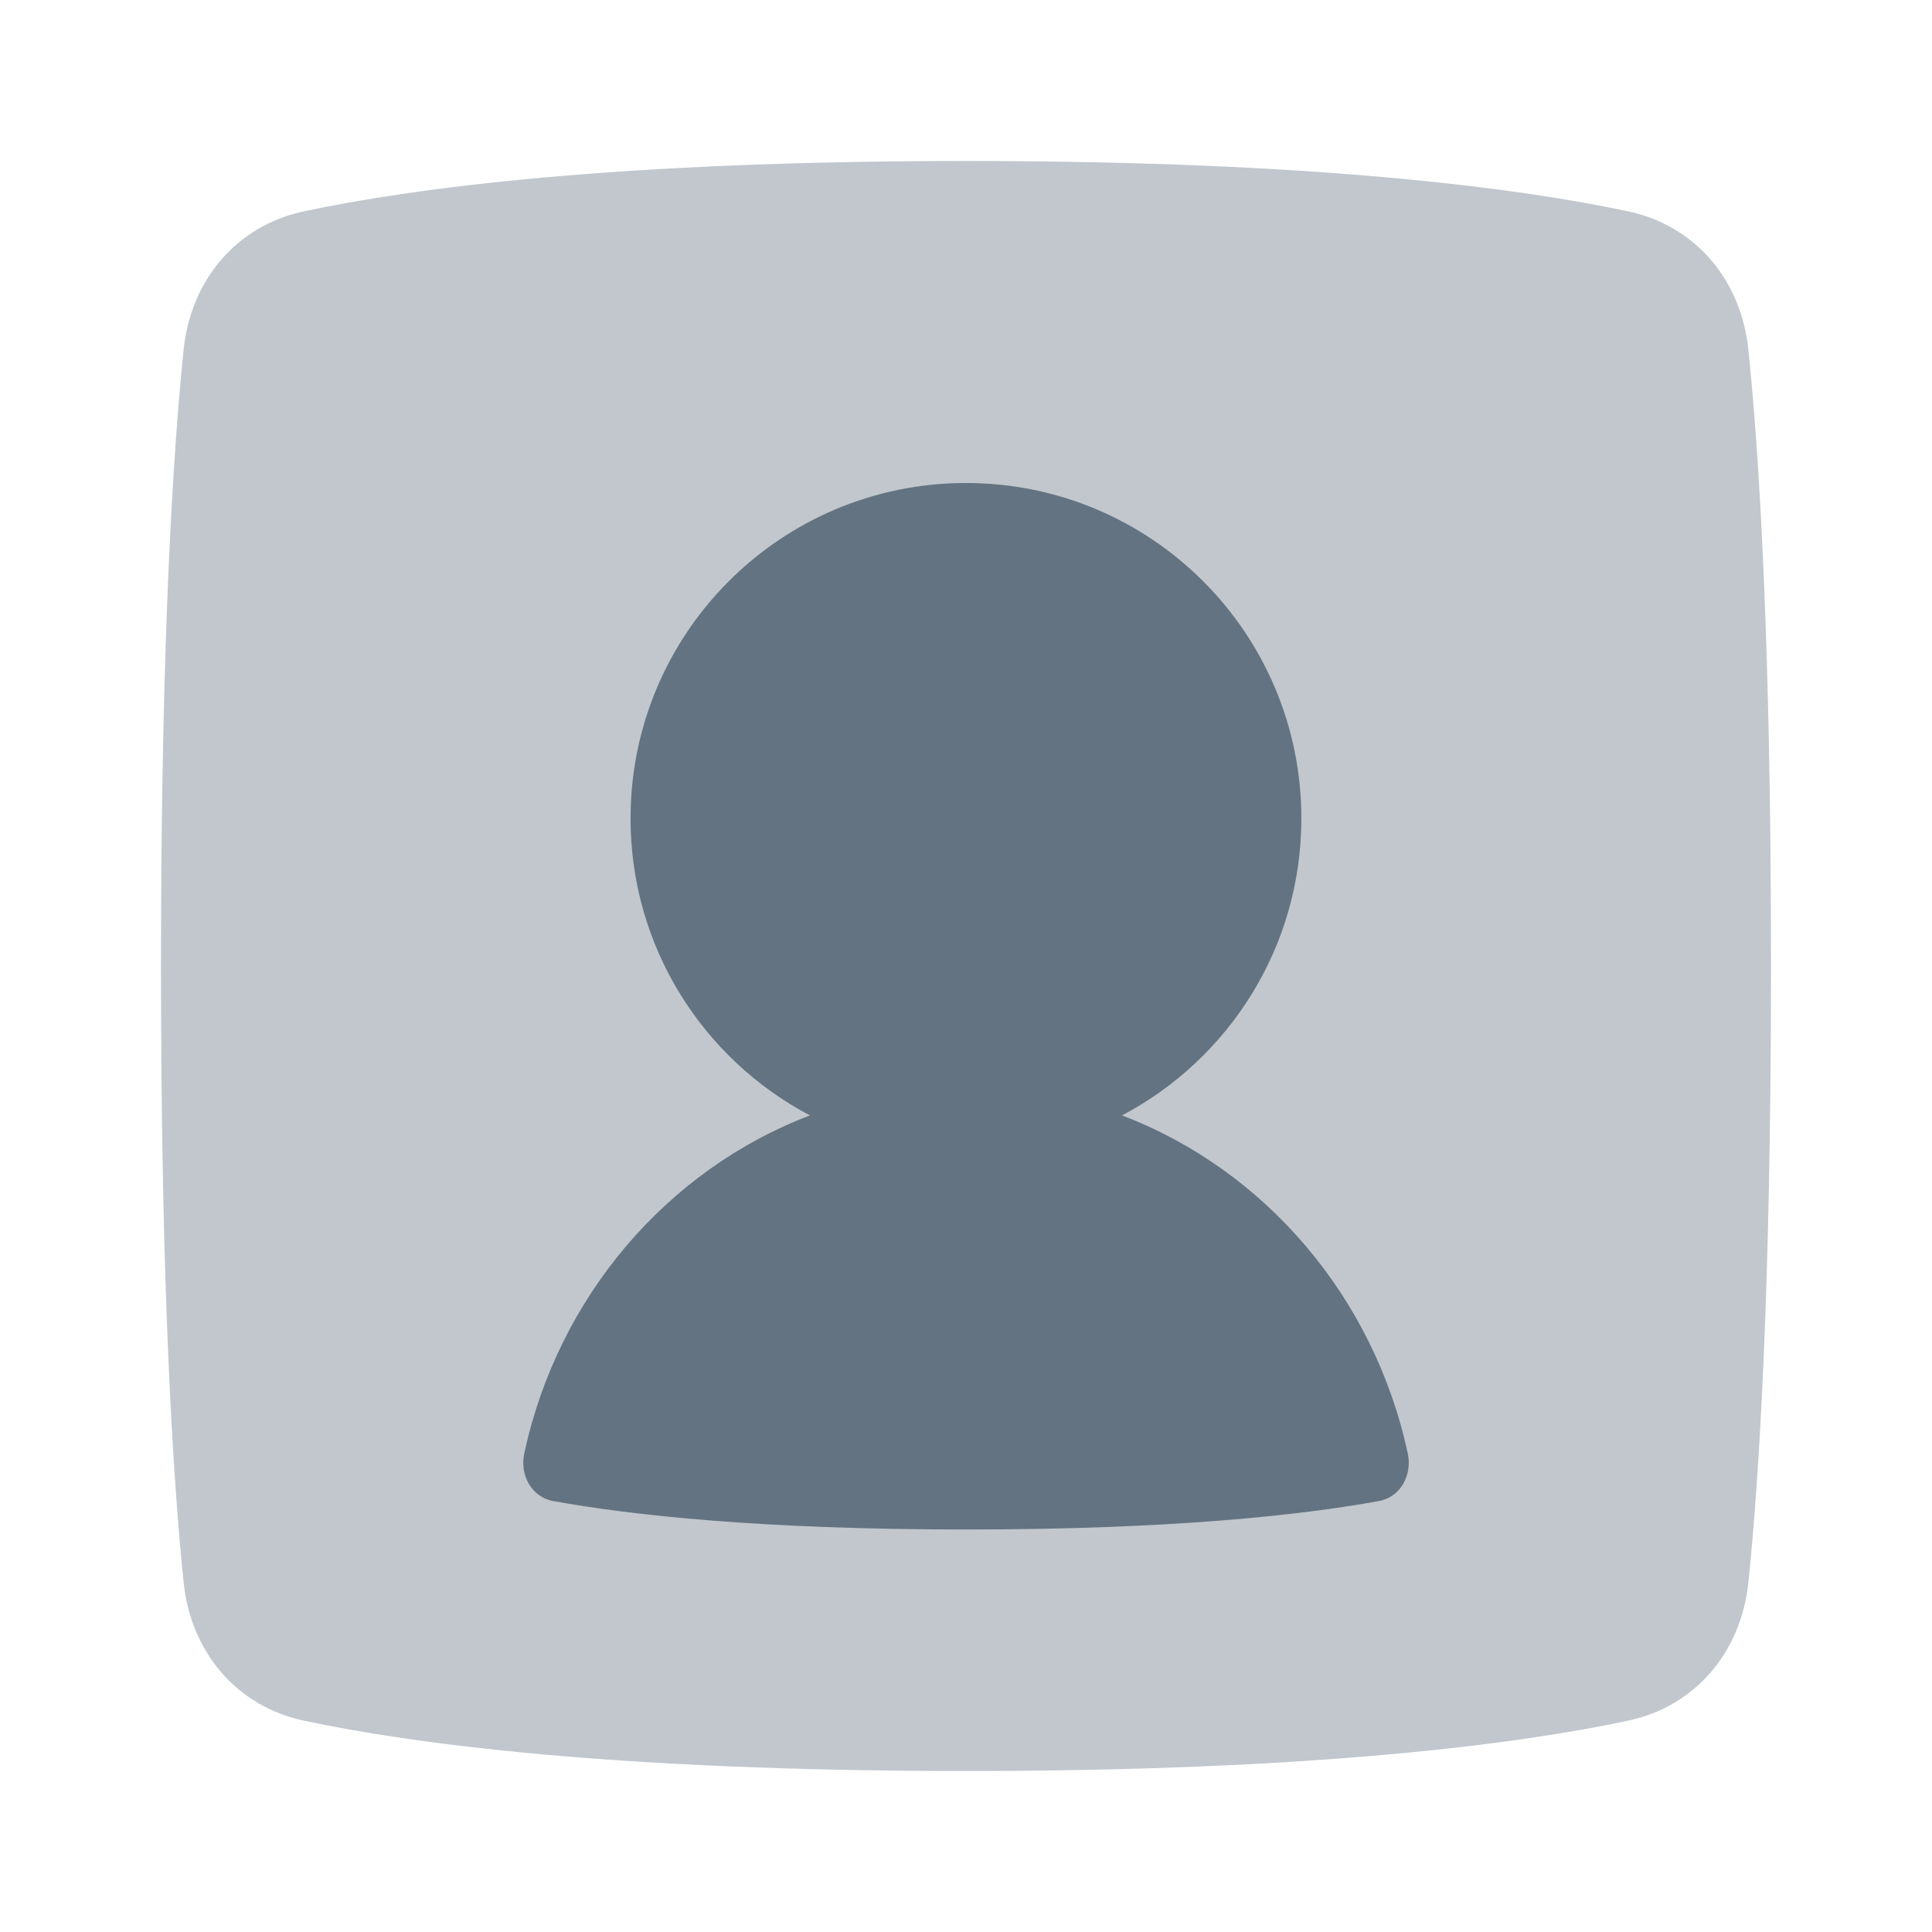
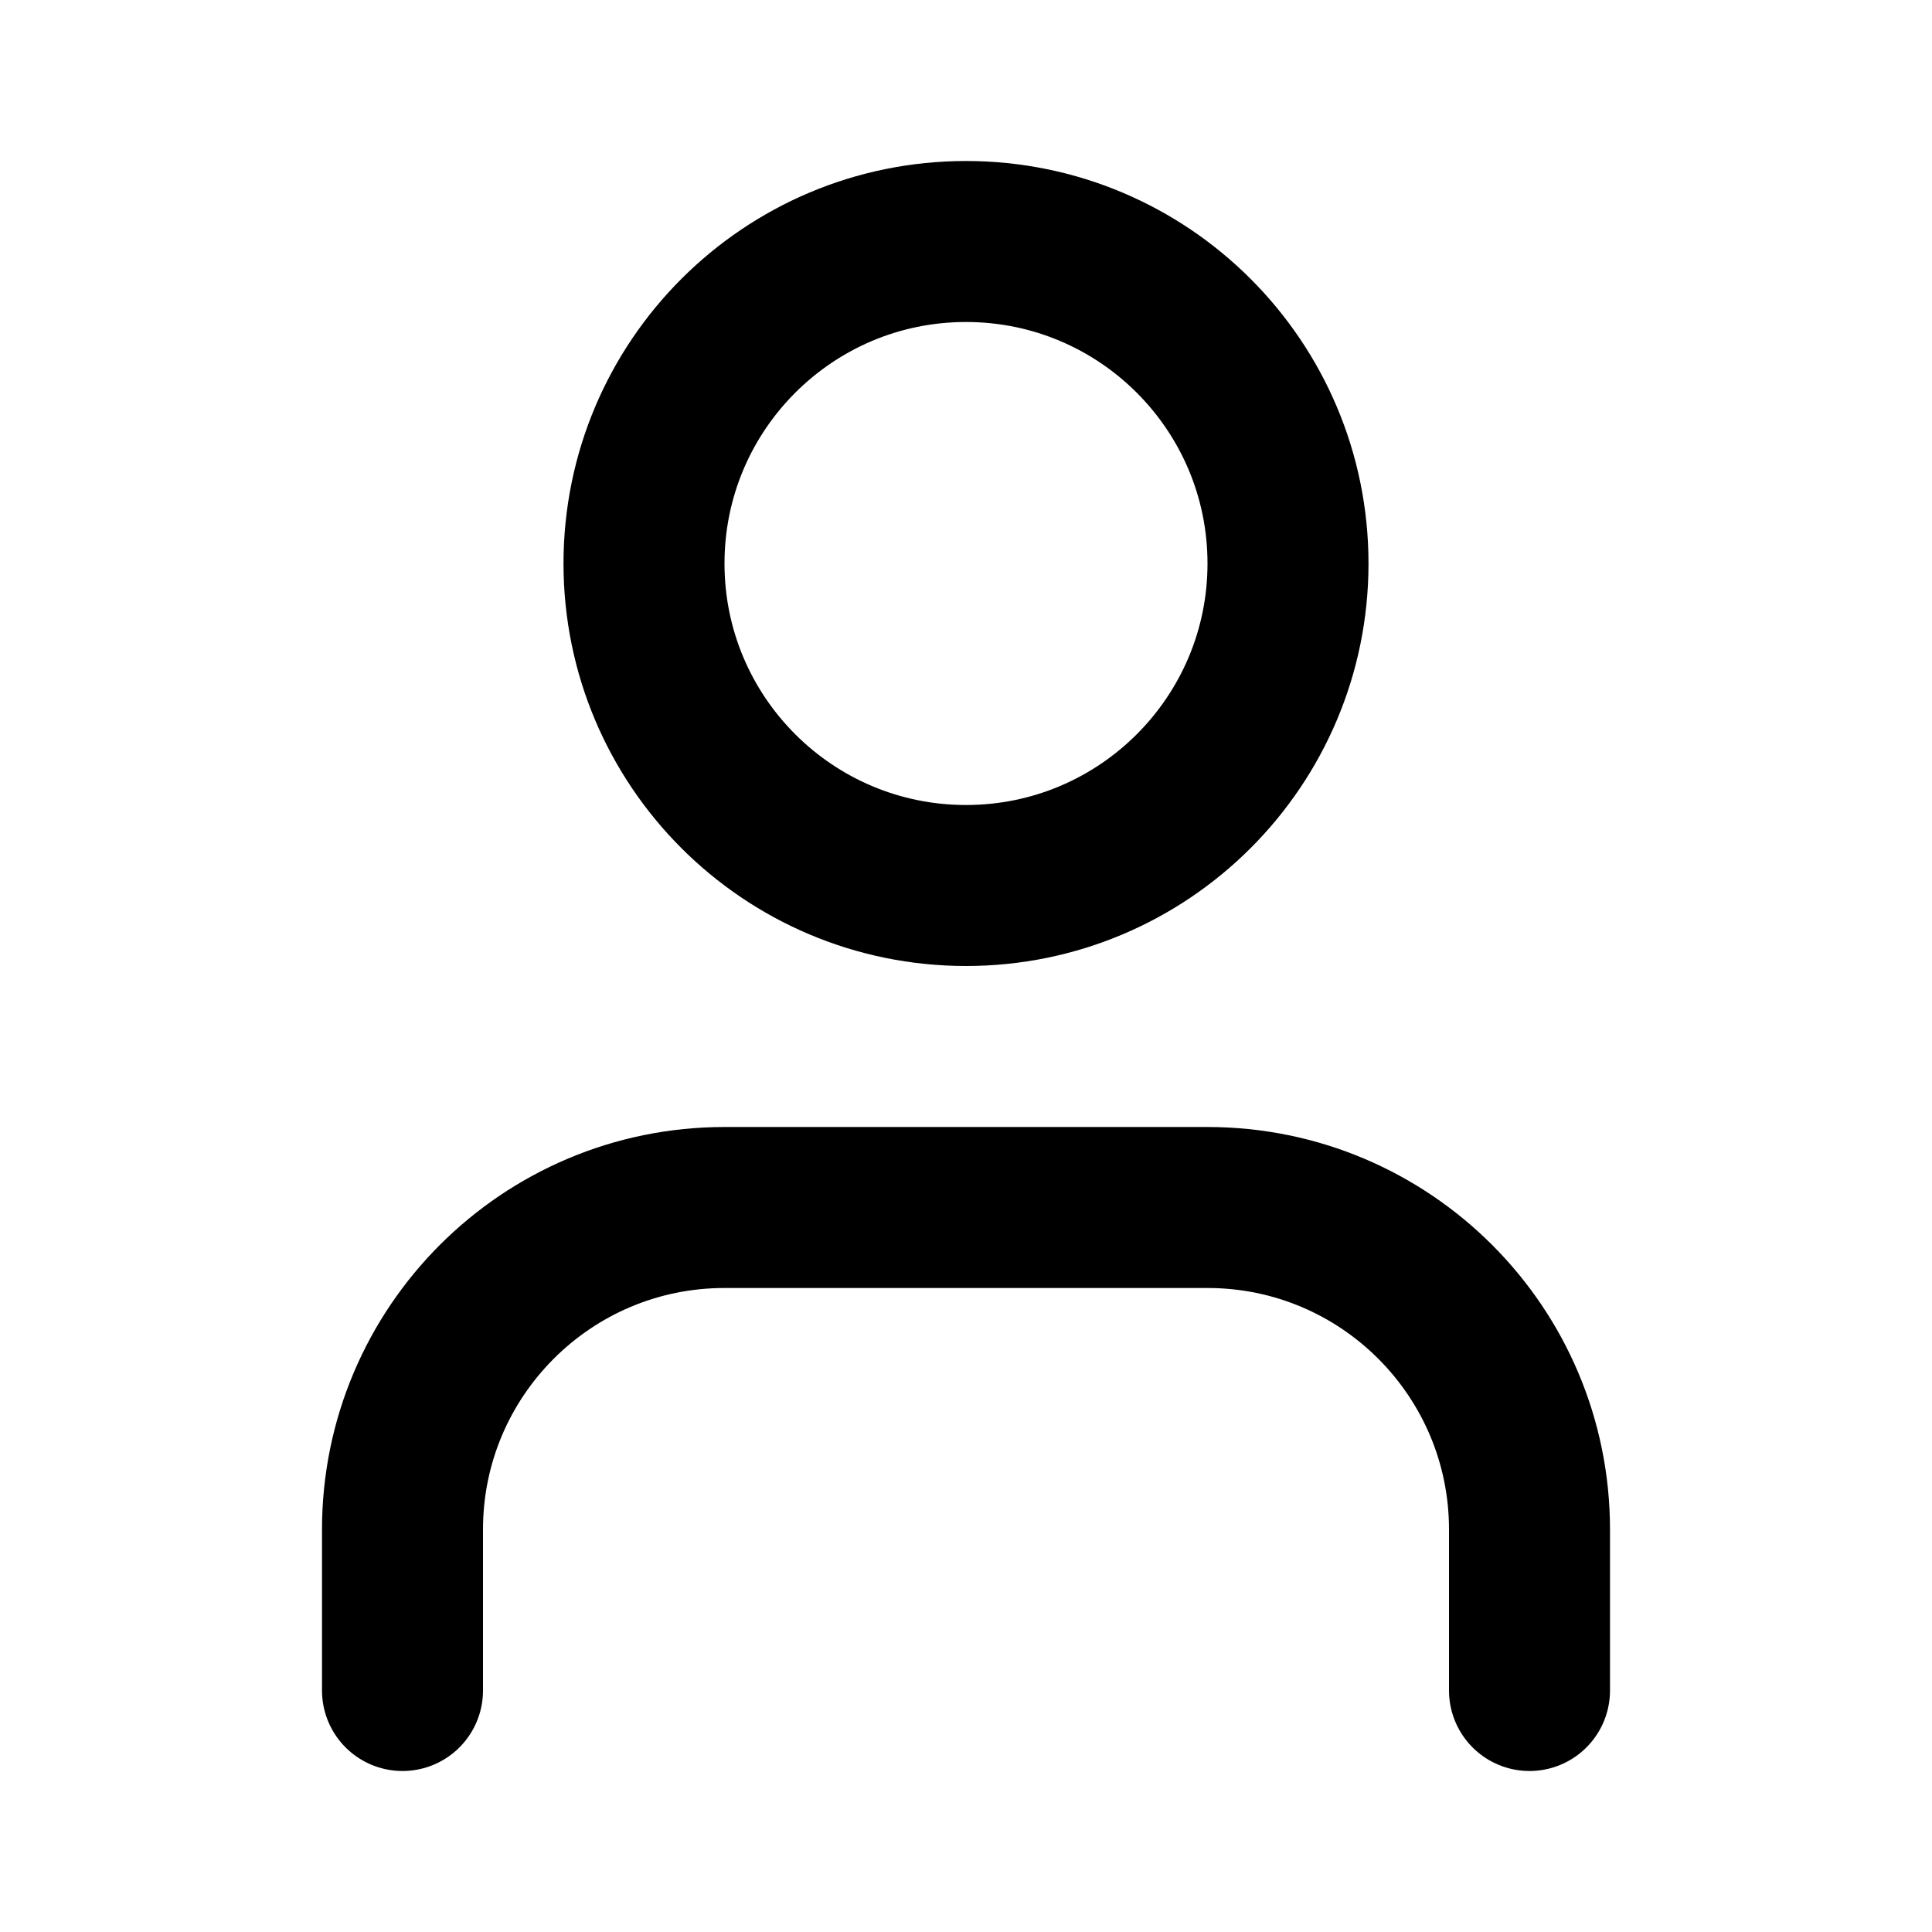
- <svg xmlns="http://www.w3.org/2000/svg" width="24" height="24" viewBox="0 0 24 24" fill="none">
-   <path opacity="0.4" d="M2.281 19.657C2.37 20.516 2.933 21.196 3.777 21.375C5.109 21.659 7.622 22 12 22C16.378 22 18.89 21.659 20.223 21.375C21.067 21.196 21.63 20.516 21.719 19.657C21.851 18.384 22 16.047 22 12C22 7.953 21.851 5.616 21.719 4.343C21.63 3.484 21.067 2.804 20.223 2.625C18.89 2.341 16.378 2 12 2C7.622 2 5.109 2.341 3.777 2.625C2.933 2.804 2.37 3.484 2.281 4.343C2.15 5.616 2 7.953 2 12C2 16.047 2.15 18.384 2.281 19.657Z" fill="#637381" />
-   <path d="M13.938 13.856C15.263 13.158 16.166 11.768 16.166 10.167C16.166 7.865 14.301 6 12 6C9.698 6 7.833 7.865 7.833 10.167C7.833 11.768 8.736 13.158 10.061 13.856C8.287 14.532 6.932 16.109 6.513 18.053C6.454 18.322 6.602 18.598 6.873 18.647C7.846 18.823 9.456 19 12.001 19C14.545 19 16.155 18.823 17.128 18.647C17.398 18.598 17.545 18.323 17.488 18.055C17.069 16.11 15.713 14.532 13.938 13.856Z" fill="#637381" />
+ <svg xmlns="http://www.w3.org/2000/svg" width="24" height="24" viewBox="0 0 24 24" fill="none" stroke="currentColor" stroke-width="2" stroke-linecap="round" stroke-linejoin="round" class="lucide lucide-user">
+   <path d="M19 21v-2a4 4 0 0 0-4-4H9a4 4 0 0 0-4 4v2" />
+   <circle cx="12" cy="7" r="4" />
</svg>
